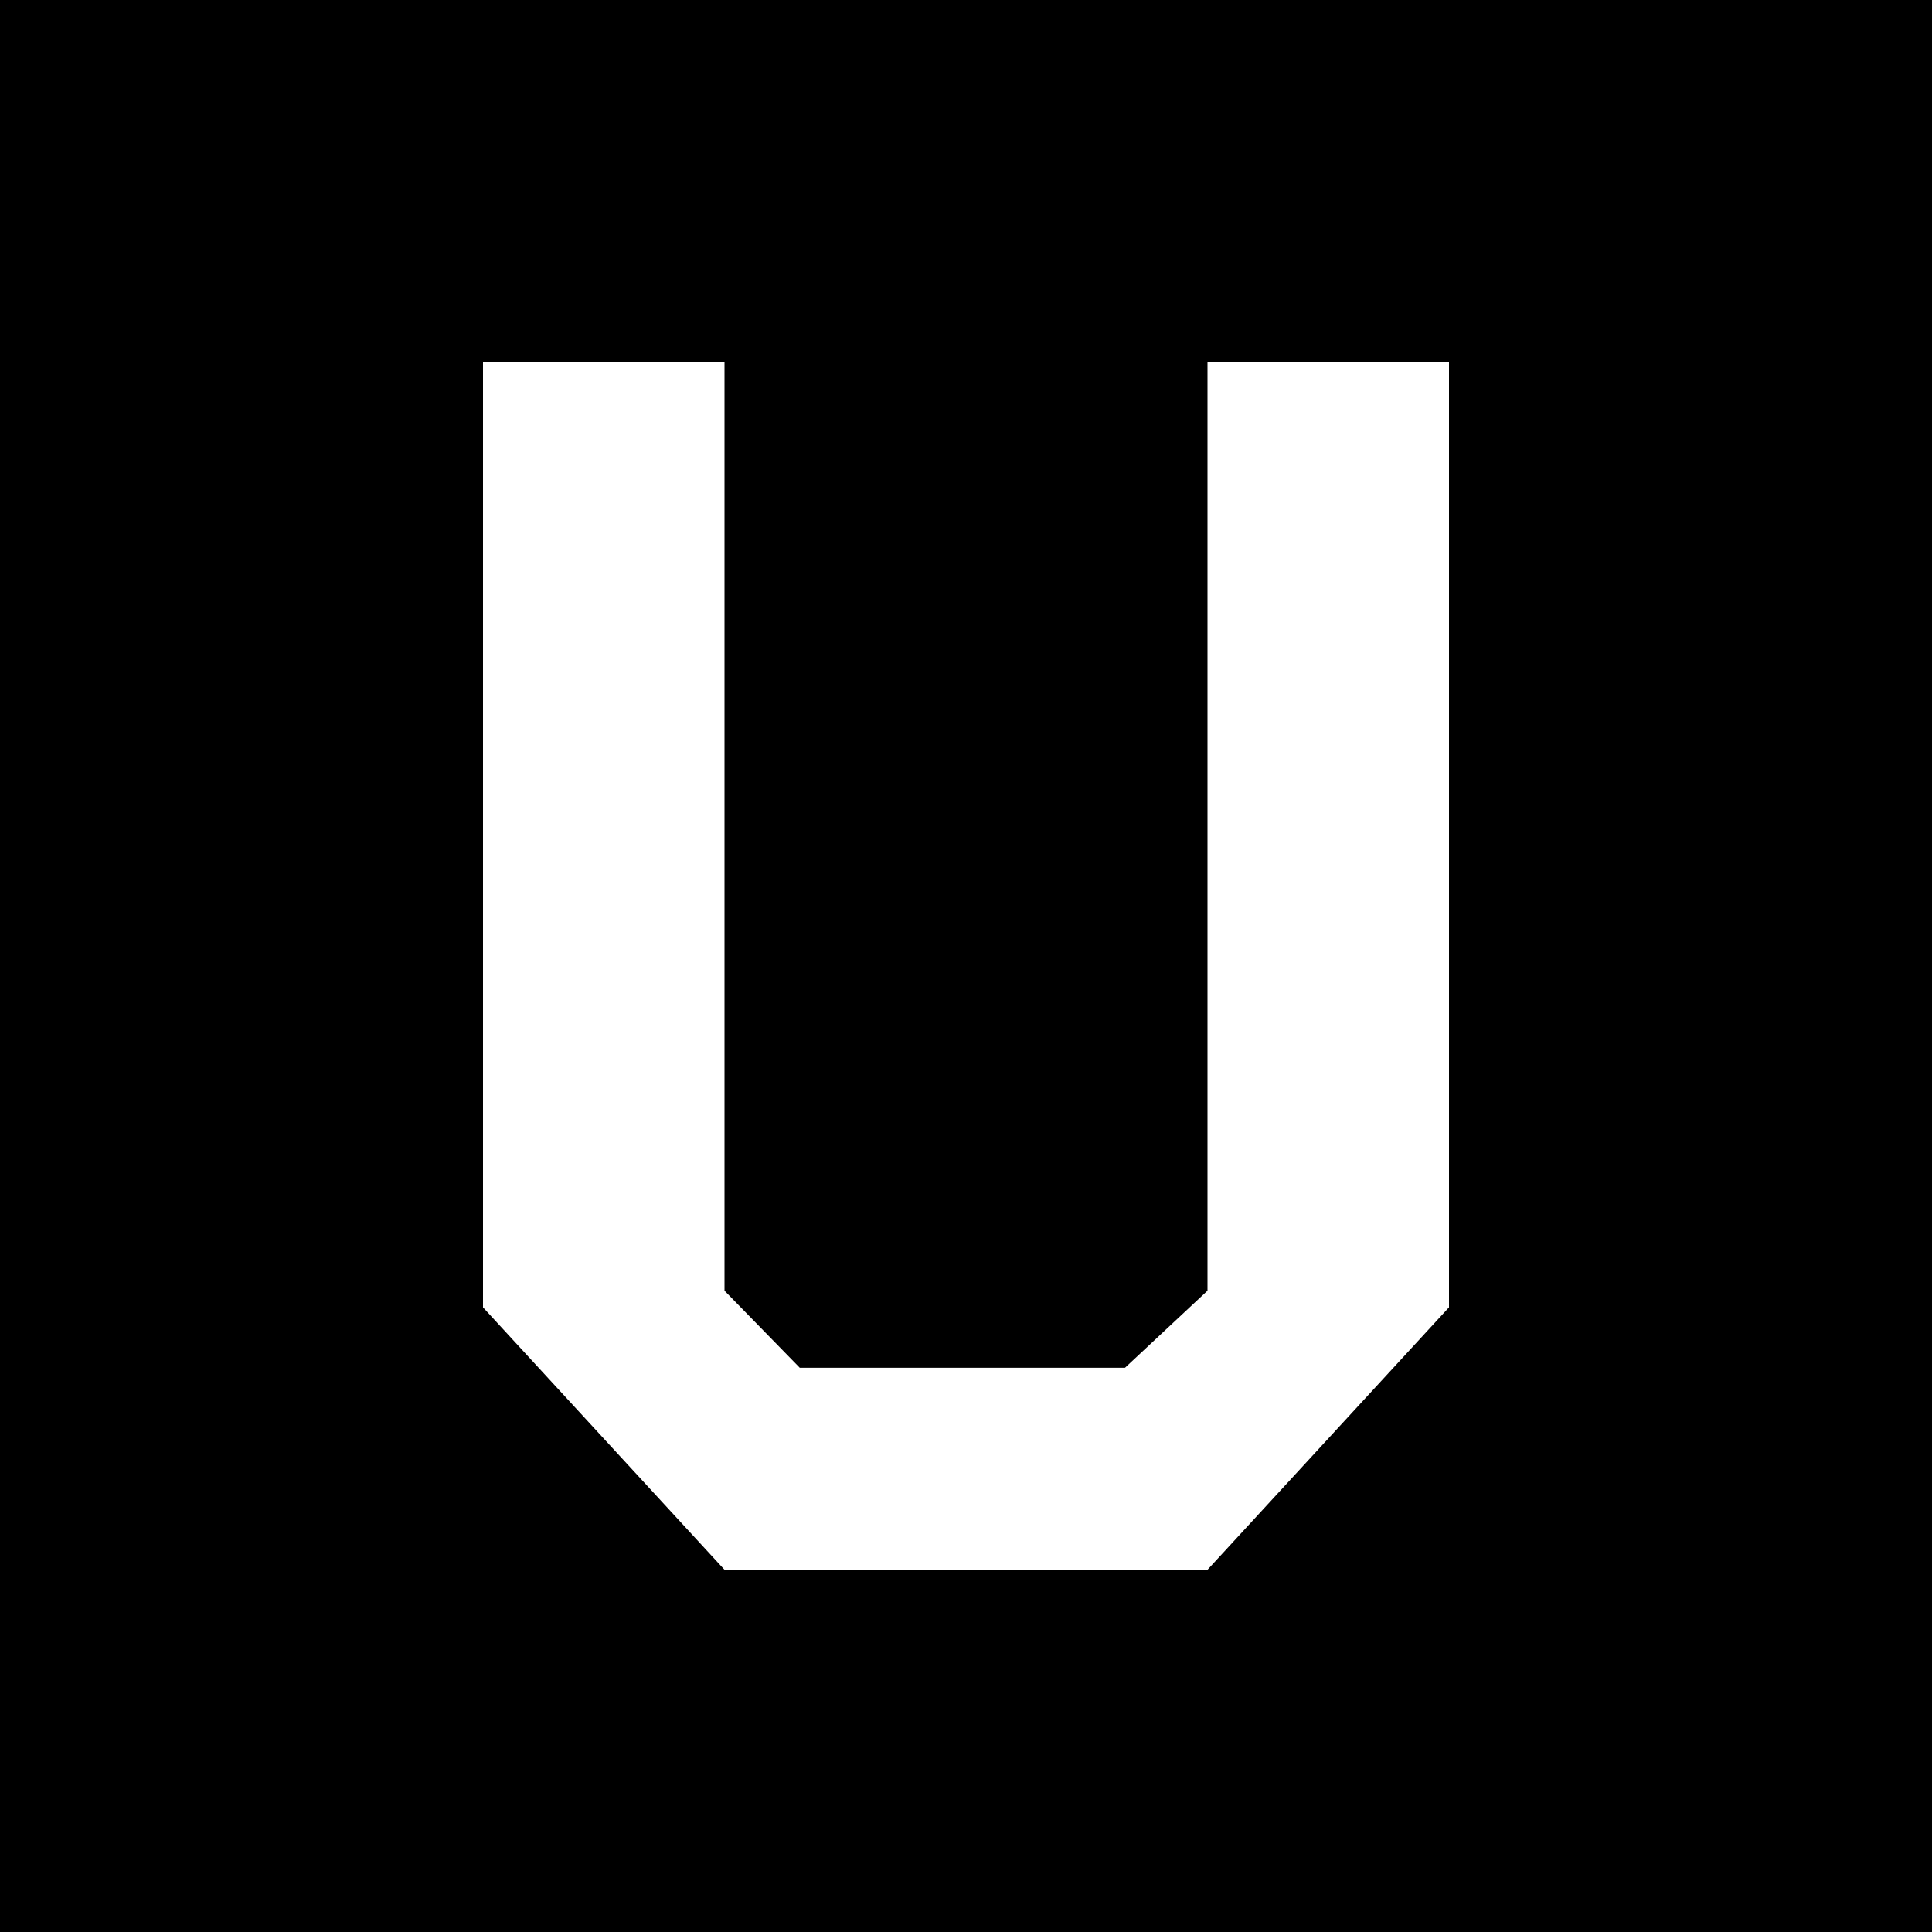
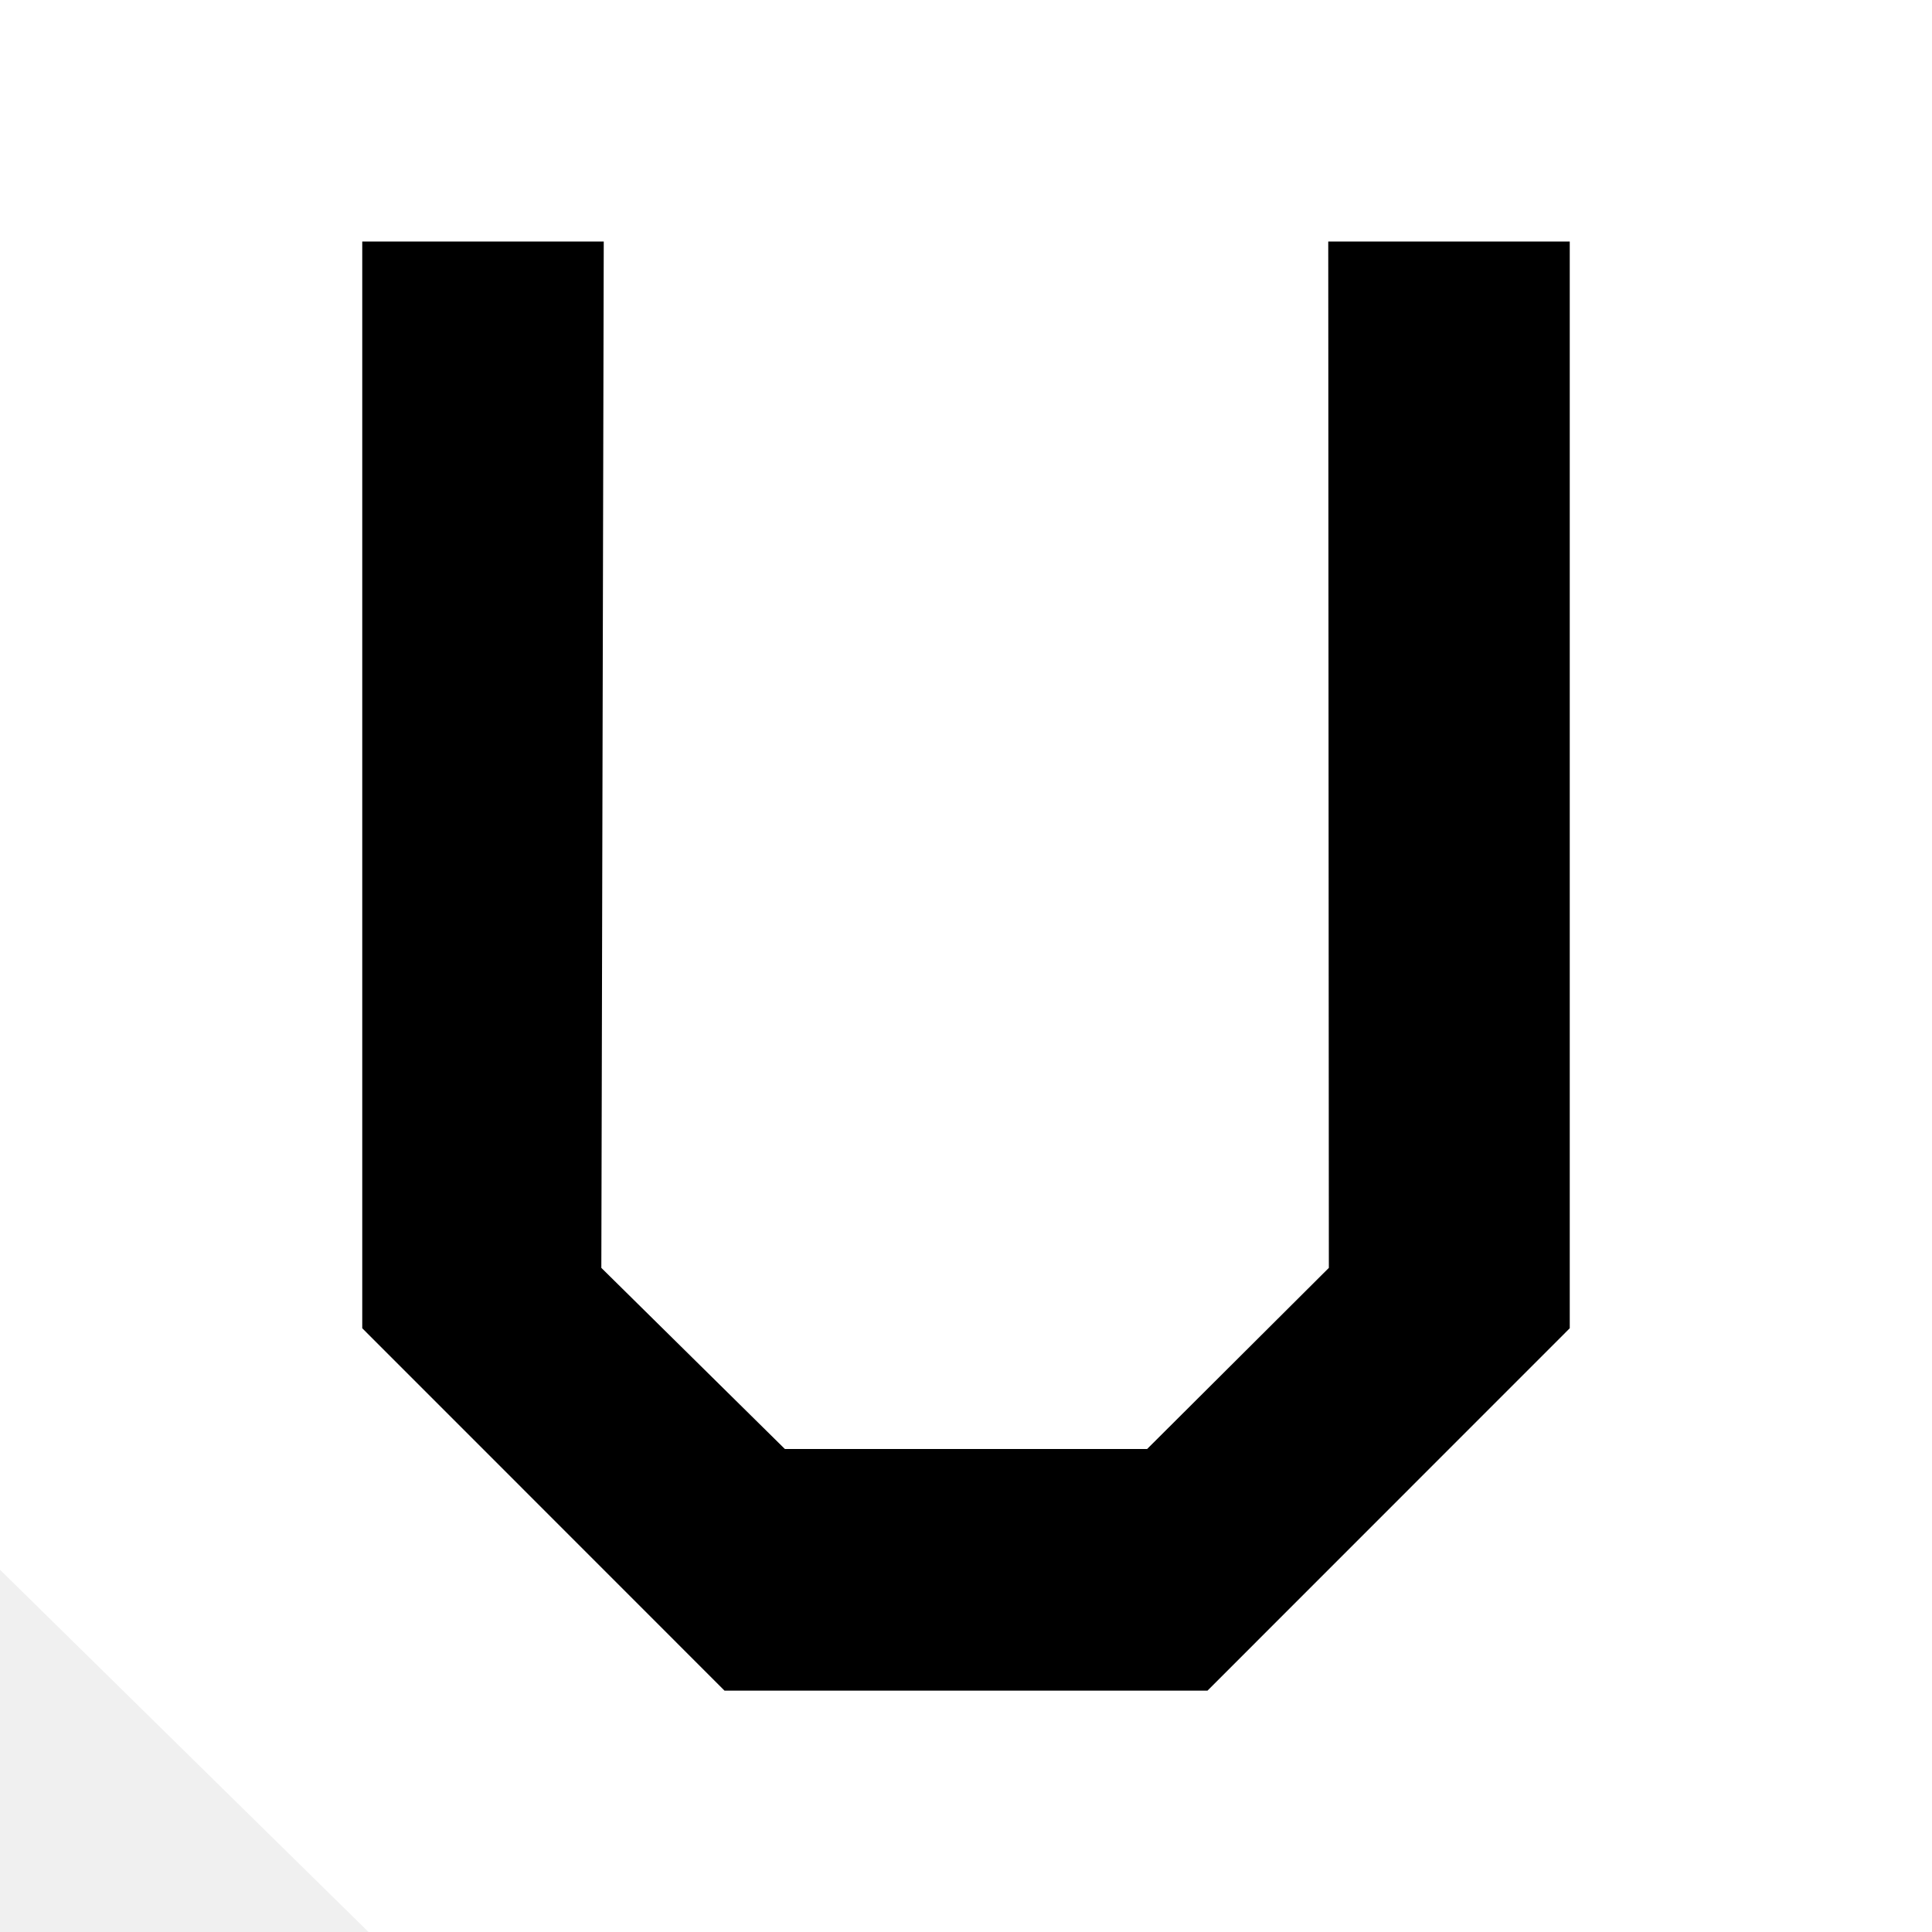
<svg xmlns="http://www.w3.org/2000/svg" width="16px" height="16px" viewBox="0 0 16 16" version="1.1">
  <defs />
  <g id="Page-1" stroke="none" stroke-width="1" fill="none" fill-rule="evenodd">
-     <rect id="Rectangle-10" stroke="#000000" fill="#000000" x="0" y="0" width="16" height="16" />
-     <path d="M9.317,11.327 L6.623,11.327 L6,10.689 L6,3 L4,3 L4,10.827 L6,13 L10,13 L12,10.827 L12,3 L10,3 L10,10.689 L9.317,11.327 Z" id="Fill-6-Copy" fill="#FFFFFF" />
+     <path d="M0,0 L16,0 L16,16 L3.052,16 L0,13 L0,0 Z" id="Rectangle-2" fill="#FFFFFF" />
+     <path d="M11.005,10.5 L9.5,12 L6.5,12 L4.98,10.5 L5,2 L3,2 L3,11 L6,14.001 L10,14.001 L13,11 L13,2 L11,2 L11.005,10.5 Z" id="Shape" fill="#000000" />
  </g>
</svg>
